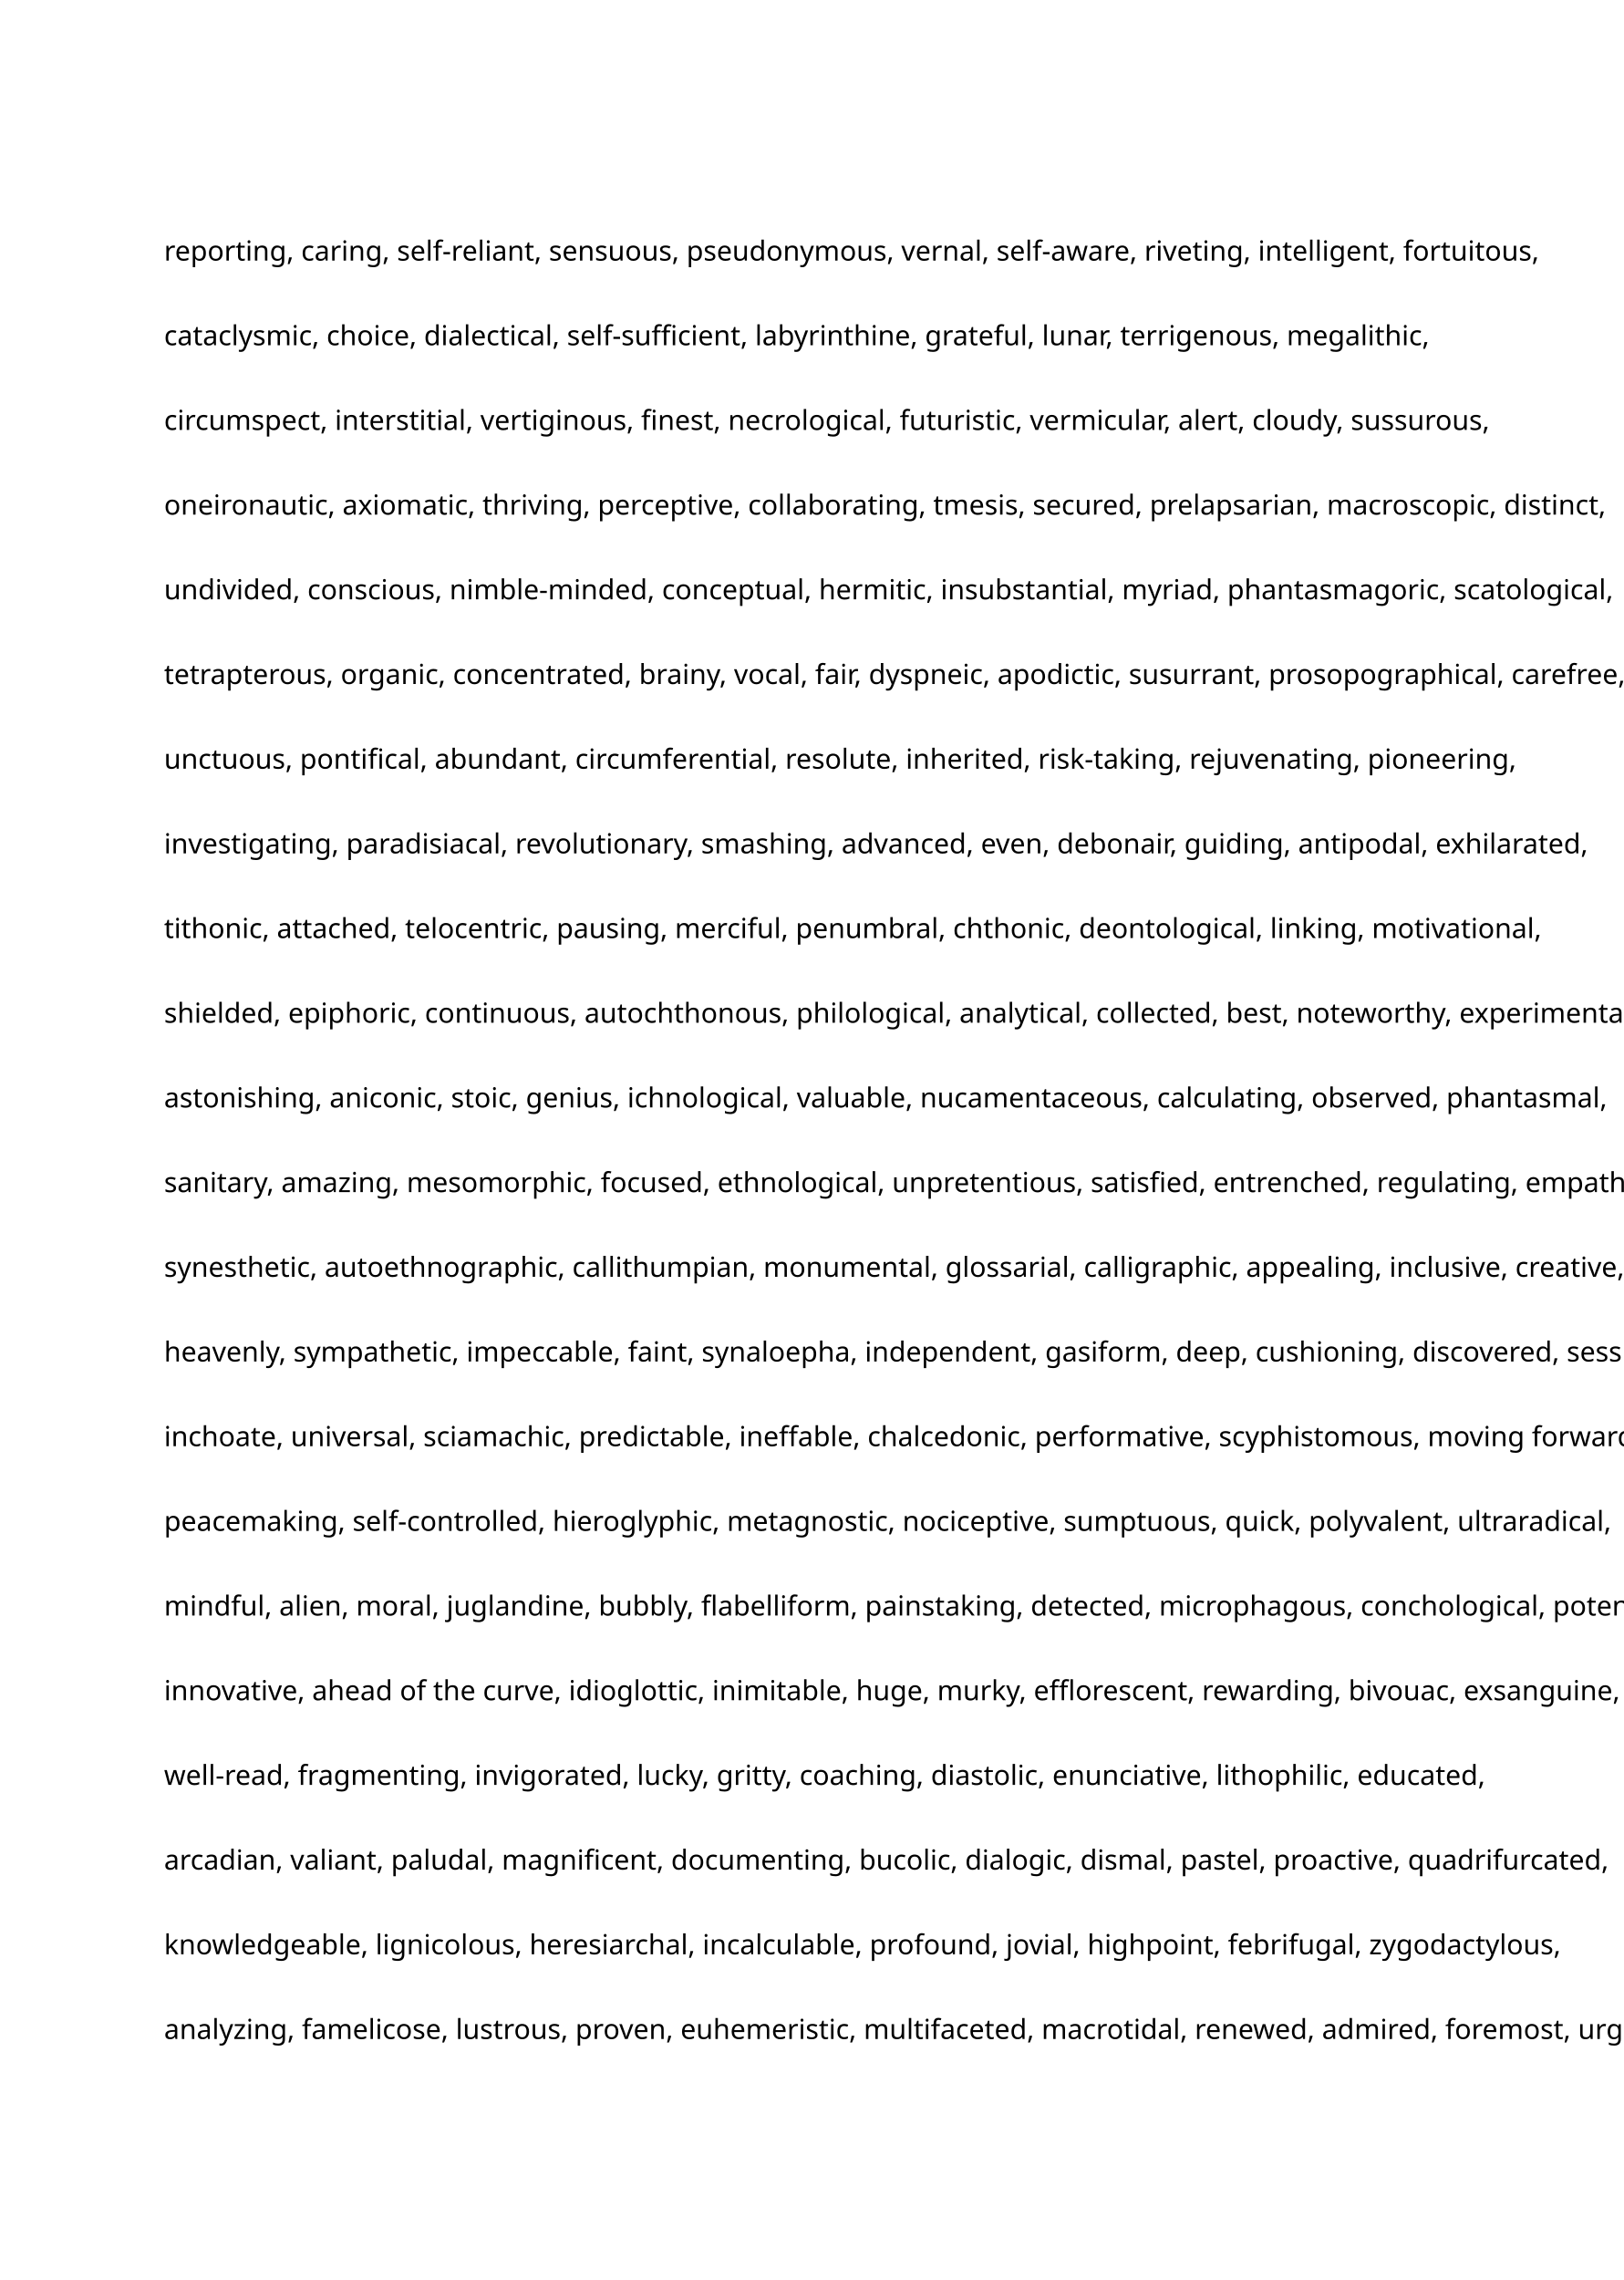
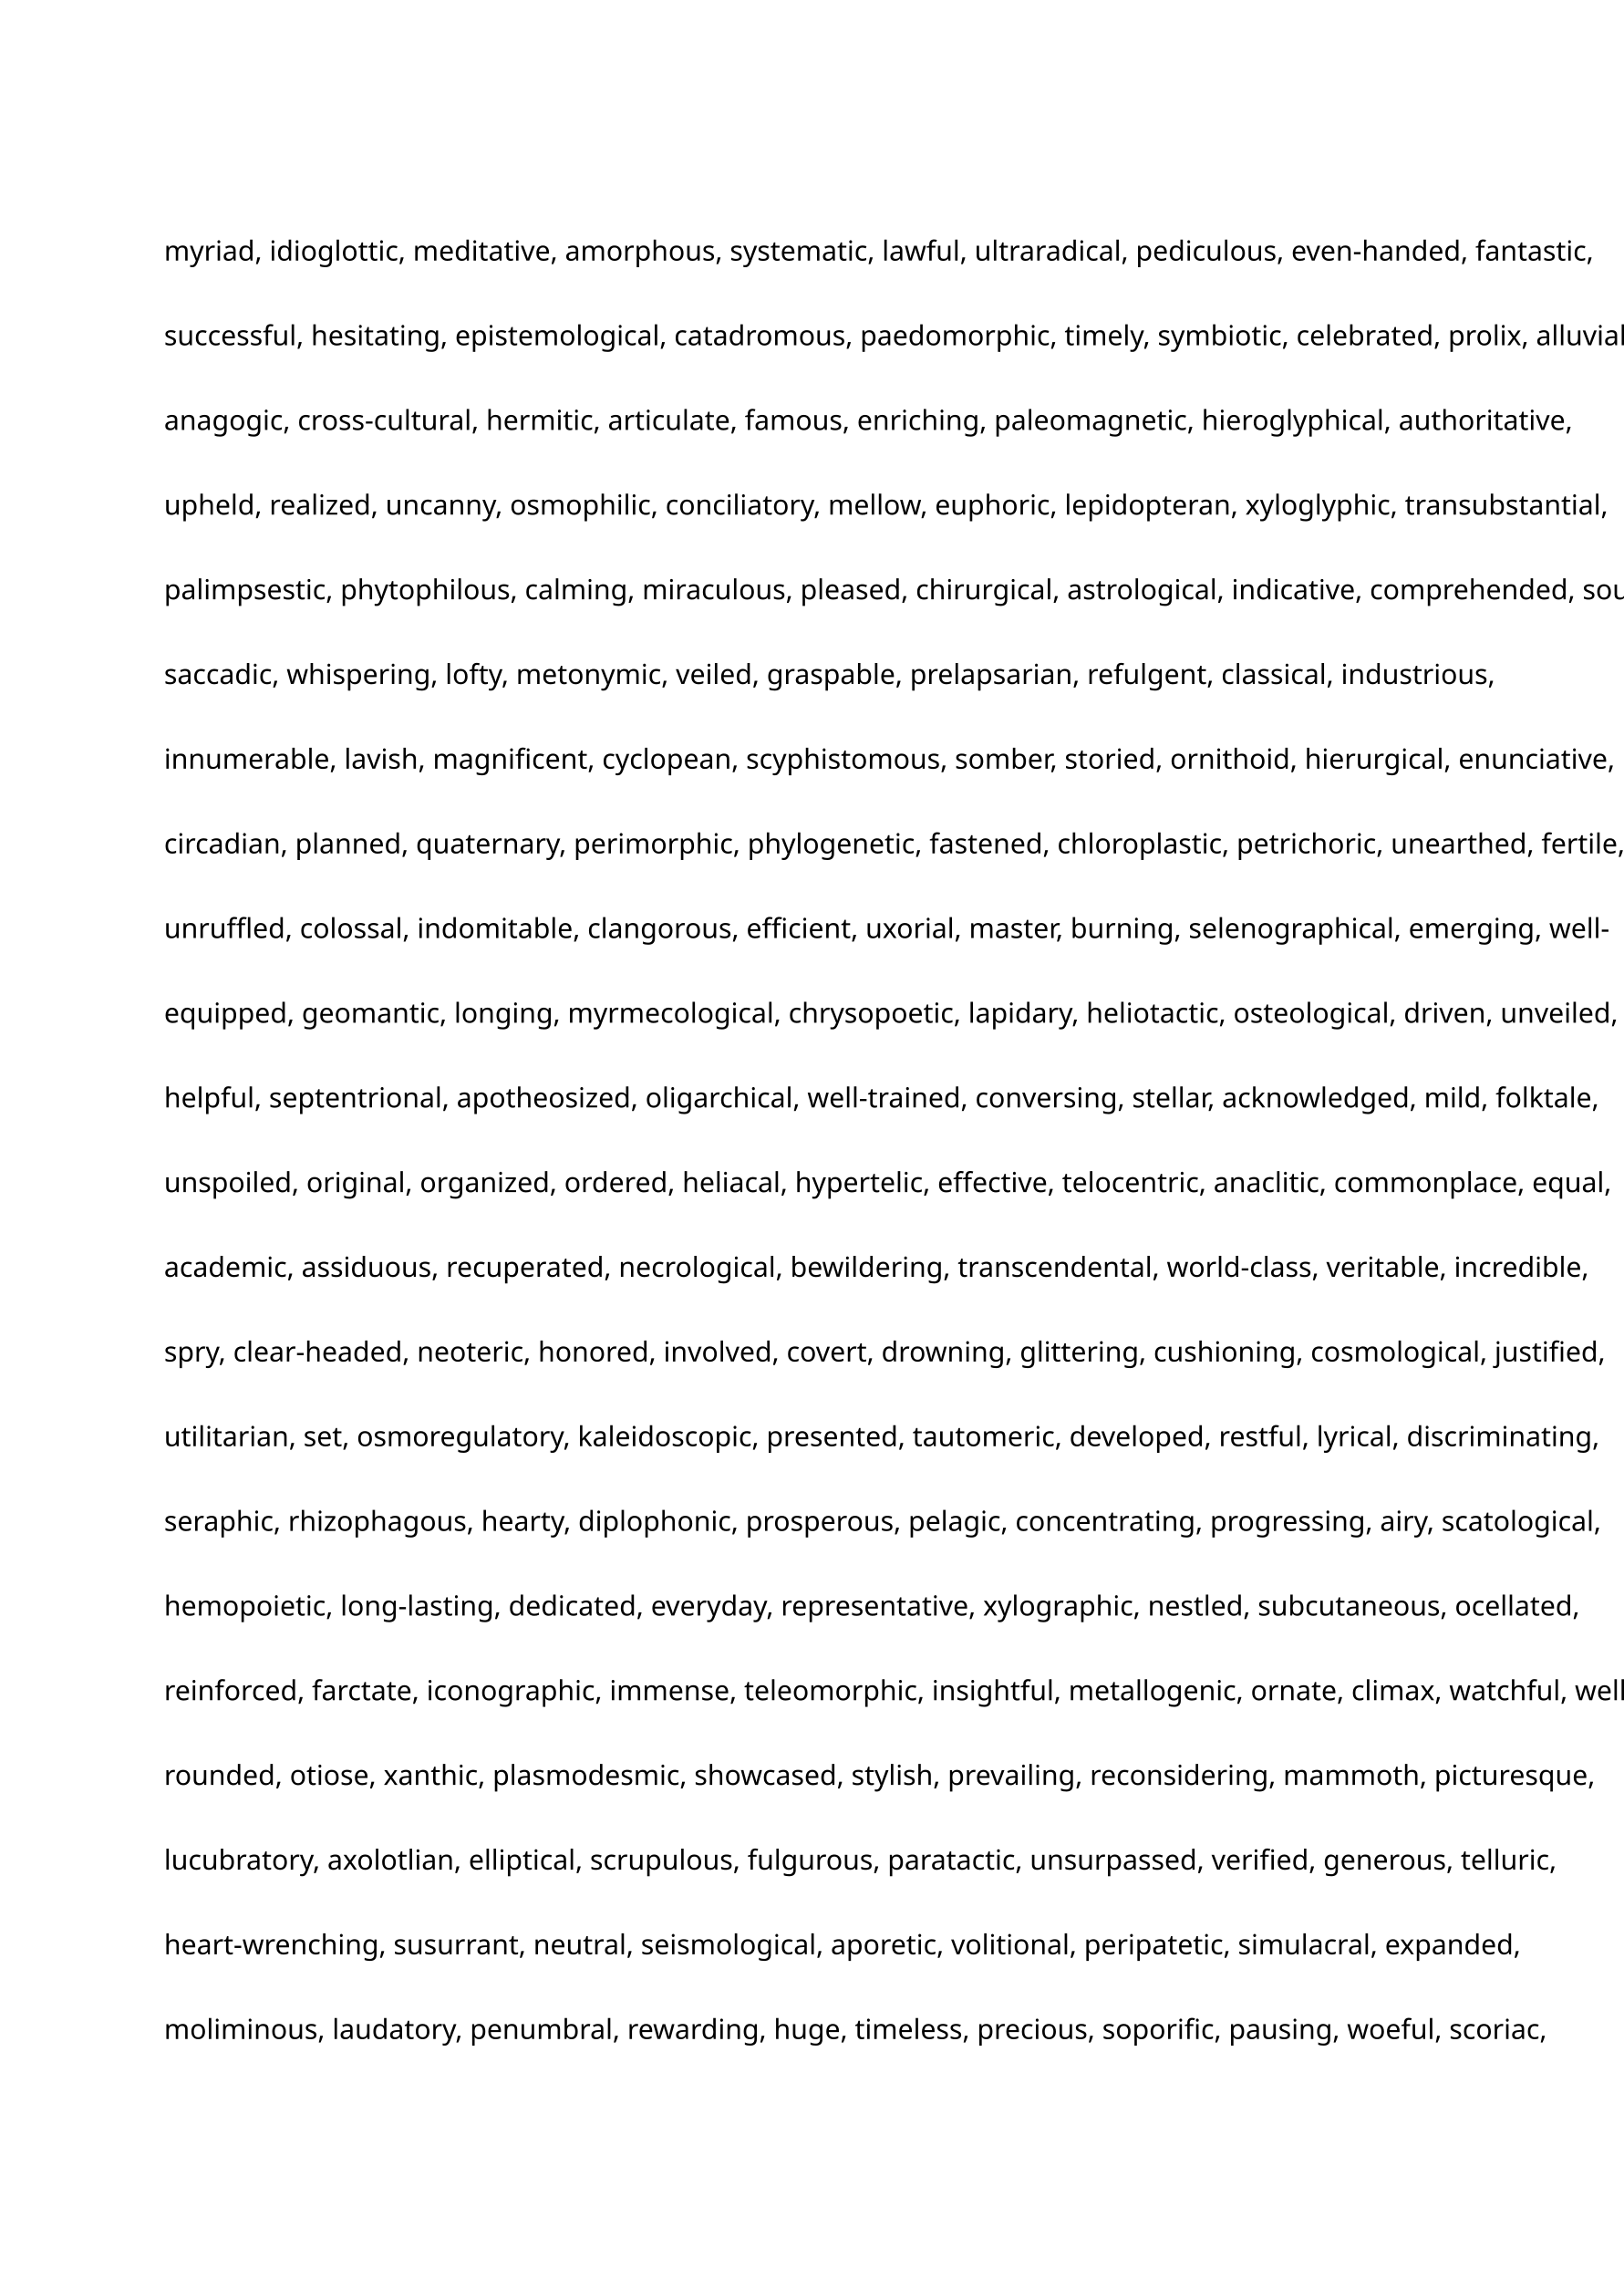
<svg xmlns="http://www.w3.org/2000/svg" baseProfile="tiny" height="525mm" version="1.2" width="374mm">
  <defs />
-   <text font-family="Academy Engraved LET" font-size="18.007pt" x="37.778mm" y="60.0mm">reporting, caring, self-reliant, sensuous, pseudonymous, vernal, self-aware, riveting, intelligent, fortuitous,</text>
-   <text font-family="Academy Engraved LET" font-size="18.007pt" x="37.778mm" y="79.5mm">cataclysmic, choice, dialectical, self-sufficient, labyrinthine, grateful, lunar, terrigenous, megalithic,</text>
-   <text font-family="Academy Engraved LET" font-size="18.007pt" x="37.778mm" y="99.0mm">circumspect, interstitial, vertiginous, finest, necrological, futuristic, vermicular, alert, cloudy, sussurous,</text>
-   <text font-family="Academy Engraved LET" font-size="18.007pt" x="37.778mm" y="118.5mm">oneironautic, axiomatic, thriving, perceptive, collaborating, tmesis, secured, prelapsarian, macroscopic, distinct,</text>
-   <text font-family="Academy Engraved LET" font-size="18.007pt" x="37.778mm" y="138.0mm">undivided, conscious, nimble-minded, conceptual, hermitic, insubstantial, myriad, phantasmagoric, scatological,</text>
-   <text font-family="Academy Engraved LET" font-size="18.007pt" x="37.778mm" y="157.5mm">tetrapterous, organic, concentrated, brainy, vocal, fair, dyspneic, apodictic, susurrant, prosopographical, carefree,</text>
-   <text font-family="Academy Engraved LET" font-size="18.007pt" x="37.778mm" y="177.0mm">unctuous, pontifical, abundant, circumferential, resolute, inherited, risk-taking, rejuvenating, pioneering,</text>
-   <text font-family="Academy Engraved LET" font-size="18.007pt" x="37.778mm" y="196.5mm">investigating, paradisiacal, revolutionary, smashing, advanced, even, debonair, guiding, antipodal, exhilarated,</text>
-   <text font-family="Academy Engraved LET" font-size="18.007pt" x="37.778mm" y="216.0mm">tithonic, attached, telocentric, pausing, merciful, penumbral, chthonic, deontological, linking, motivational,</text>
-   <text font-family="Academy Engraved LET" font-size="18.007pt" x="37.778mm" y="235.5mm">shielded, epiphoric, continuous, autochthonous, philological, analytical, collected, best, noteworthy, experimental,</text>
-   <text font-family="Academy Engraved LET" font-size="18.007pt" x="37.778mm" y="255.0mm">astonishing, aniconic, stoic, genius, ichnological, valuable, nucamentaceous, calculating, observed, phantasmal,</text>
-   <text font-family="Academy Engraved LET" font-size="18.007pt" x="37.778mm" y="274.5mm">sanitary, amazing, mesomorphic, focused, ethnological, unpretentious, satisfied, entrenched, regulating, empathetic,</text>
-   <text font-family="Academy Engraved LET" font-size="18.007pt" x="37.778mm" y="294.0mm">synesthetic, autoethnographic, callithumpian, monumental, glossarial, calligraphic, appealing, inclusive, creative,</text>
-   <text font-family="Academy Engraved LET" font-size="18.007pt" x="37.778mm" y="313.5mm">heavenly, sympathetic, impeccable, faint, synaloepha, independent, gasiform, deep, cushioning, discovered, sessile,</text>
-   <text font-family="Academy Engraved LET" font-size="18.007pt" x="37.778mm" y="333.0mm">inchoate, universal, sciamachic, predictable, ineffable, chalcedonic, performative, scyphistomous, moving forward,</text>
-   <text font-family="Academy Engraved LET" font-size="18.007pt" x="37.778mm" y="352.5mm">peacemaking, self-controlled, hieroglyphic, metagnostic, nociceptive, sumptuous, quick, polyvalent, ultraradical,</text>
-   <text font-family="Academy Engraved LET" font-size="18.007pt" x="37.778mm" y="372.0mm">mindful, alien, moral, juglandine, bubbly, flabelliform, painstaking, detected, microphagous, conchological, potent,</text>
-   <text font-family="Academy Engraved LET" font-size="18.007pt" x="37.778mm" y="391.5mm">innovative, ahead of the curve, idioglottic, inimitable, huge, murky, efflorescent, rewarding, bivouac, exsanguine,</text>
-   <text font-family="Academy Engraved LET" font-size="18.007pt" x="37.778mm" y="411.0mm">well-read, fragmenting, invigorated, lucky, gritty, coaching, diastolic, enunciative, lithophilic, educated,</text>
-   <text font-family="Academy Engraved LET" font-size="18.007pt" x="37.778mm" y="430.5mm">arcadian, valiant, paludal, magnificent, documenting, bucolic, dialogic, dismal, pastel, proactive, quadrifurcated,</text>
-   <text font-family="Academy Engraved LET" font-size="18.007pt" x="37.778mm" y="450.0mm">knowledgeable, lignicolous, heresiarchal, incalculable, profound, jovial, highpoint, febrifugal, zygodactylous,</text>
-   <text font-family="Academy Engraved LET" font-size="18.007pt" x="37.778mm" y="469.5mm">analyzing, famelicose, lustrous, proven, euhemeristic, multifaceted, macrotidal, renewed, admired, foremost, urgent,</text>
+   <text font-family="Academy Engraved LET" font-size="18.007pt" x="37.778mm" y="60.0mm">myriad, idioglottic, meditative, amorphous, systematic, lawful, ultraradical, pediculous, even-handed, fantastic,</text>
+   <text font-family="Academy Engraved LET" font-size="18.007pt" x="37.778mm" y="79.5mm">successful, hesitating, epistemological, catadromous, paedomorphic, timely, symbiotic, celebrated, prolix, alluvial,</text>
+   <text font-family="Academy Engraved LET" font-size="18.007pt" x="37.778mm" y="99.0mm">anagogic, cross-cultural, hermitic, articulate, famous, enriching, paleomagnetic, hieroglyphical, authoritative,</text>
+   <text font-family="Academy Engraved LET" font-size="18.007pt" x="37.778mm" y="118.5mm">upheld, realized, uncanny, osmophilic, conciliatory, mellow, euphoric, lepidopteran, xyloglyphic, transubstantial,</text>
+   <text font-family="Academy Engraved LET" font-size="18.007pt" x="37.778mm" y="138.0mm">palimpsestic, phytophilous, calming, miraculous, pleased, chirurgical, astrological, indicative, comprehended, sound,</text>
+   <text font-family="Academy Engraved LET" font-size="18.007pt" x="37.778mm" y="157.5mm">saccadic, whispering, lofty, metonymic, veiled, graspable, prelapsarian, refulgent, classical, industrious,</text>
+   <text font-family="Academy Engraved LET" font-size="18.007pt" x="37.778mm" y="177.0mm">innumerable, lavish, magnificent, cyclopean, scyphistomous, somber, storied, ornithoid, hierurgical, enunciative,</text>
+   <text font-family="Academy Engraved LET" font-size="18.007pt" x="37.778mm" y="196.5mm">circadian, planned, quaternary, perimorphic, phylogenetic, fastened, chloroplastic, petrichoric, unearthed, fertile,</text>
+   <text font-family="Academy Engraved LET" font-size="18.007pt" x="37.778mm" y="216.0mm">unruffled, colossal, indomitable, clangorous, efficient, uxorial, master, burning, selenographical, emerging, well-</text>
+   <text font-family="Academy Engraved LET" font-size="18.007pt" x="37.778mm" y="235.5mm">equipped, geomantic, longing, myrmecological, chrysopoetic, lapidary, heliotactic, osteological, driven, unveiled,</text>
+   <text font-family="Academy Engraved LET" font-size="18.007pt" x="37.778mm" y="255.0mm">helpful, septentrional, apotheosized, oligarchical, well-trained, conversing, stellar, acknowledged, mild, folktale,</text>
+   <text font-family="Academy Engraved LET" font-size="18.007pt" x="37.778mm" y="274.5mm">unspoiled, original, organized, ordered, heliacal, hypertelic, effective, telocentric, anaclitic, commonplace, equal,</text>
+   <text font-family="Academy Engraved LET" font-size="18.007pt" x="37.778mm" y="294.0mm">academic, assiduous, recuperated, necrological, bewildering, transcendental, world-class, veritable, incredible,</text>
+   <text font-family="Academy Engraved LET" font-size="18.007pt" x="37.778mm" y="313.5mm">spry, clear-headed, neoteric, honored, involved, covert, drowning, glittering, cushioning, cosmological, justified,</text>
+   <text font-family="Academy Engraved LET" font-size="18.007pt" x="37.778mm" y="333.0mm">utilitarian, set, osmoregulatory, kaleidoscopic, presented, tautomeric, developed, restful, lyrical, discriminating,</text>
+   <text font-family="Academy Engraved LET" font-size="18.007pt" x="37.778mm" y="352.5mm">seraphic, rhizophagous, hearty, diplophonic, prosperous, pelagic, concentrating, progressing, airy, scatological,</text>
+   <text font-family="Academy Engraved LET" font-size="18.007pt" x="37.778mm" y="372.0mm">hemopoietic, long-lasting, dedicated, everyday, representative, xylographic, nestled, subcutaneous, ocellated,</text>
+   <text font-family="Academy Engraved LET" font-size="18.007pt" x="37.778mm" y="391.5mm">reinforced, farctate, iconographic, immense, teleomorphic, insightful, metallogenic, ornate, climax, watchful, well-</text>
+   <text font-family="Academy Engraved LET" font-size="18.007pt" x="37.778mm" y="411.0mm">rounded, otiose, xanthic, plasmodesmic, showcased, stylish, prevailing, reconsidering, mammoth, picturesque,</text>
+   <text font-family="Academy Engraved LET" font-size="18.007pt" x="37.778mm" y="430.5mm">lucubratory, axolotlian, elliptical, scrupulous, fulgurous, paratactic, unsurpassed, verified, generous, telluric,</text>
+   <text font-family="Academy Engraved LET" font-size="18.007pt" x="37.778mm" y="450.0mm">heart-wrenching, susurrant, neutral, seismological, aporetic, volitional, peripatetic, simulacral, expanded,</text>
+   <text font-family="Academy Engraved LET" font-size="18.007pt" x="37.778mm" y="469.5mm">moliminous, laudatory, penumbral, rewarding, huge, timeless, precious, soporific, pausing, woeful, scoriac,</text>
</svg>
